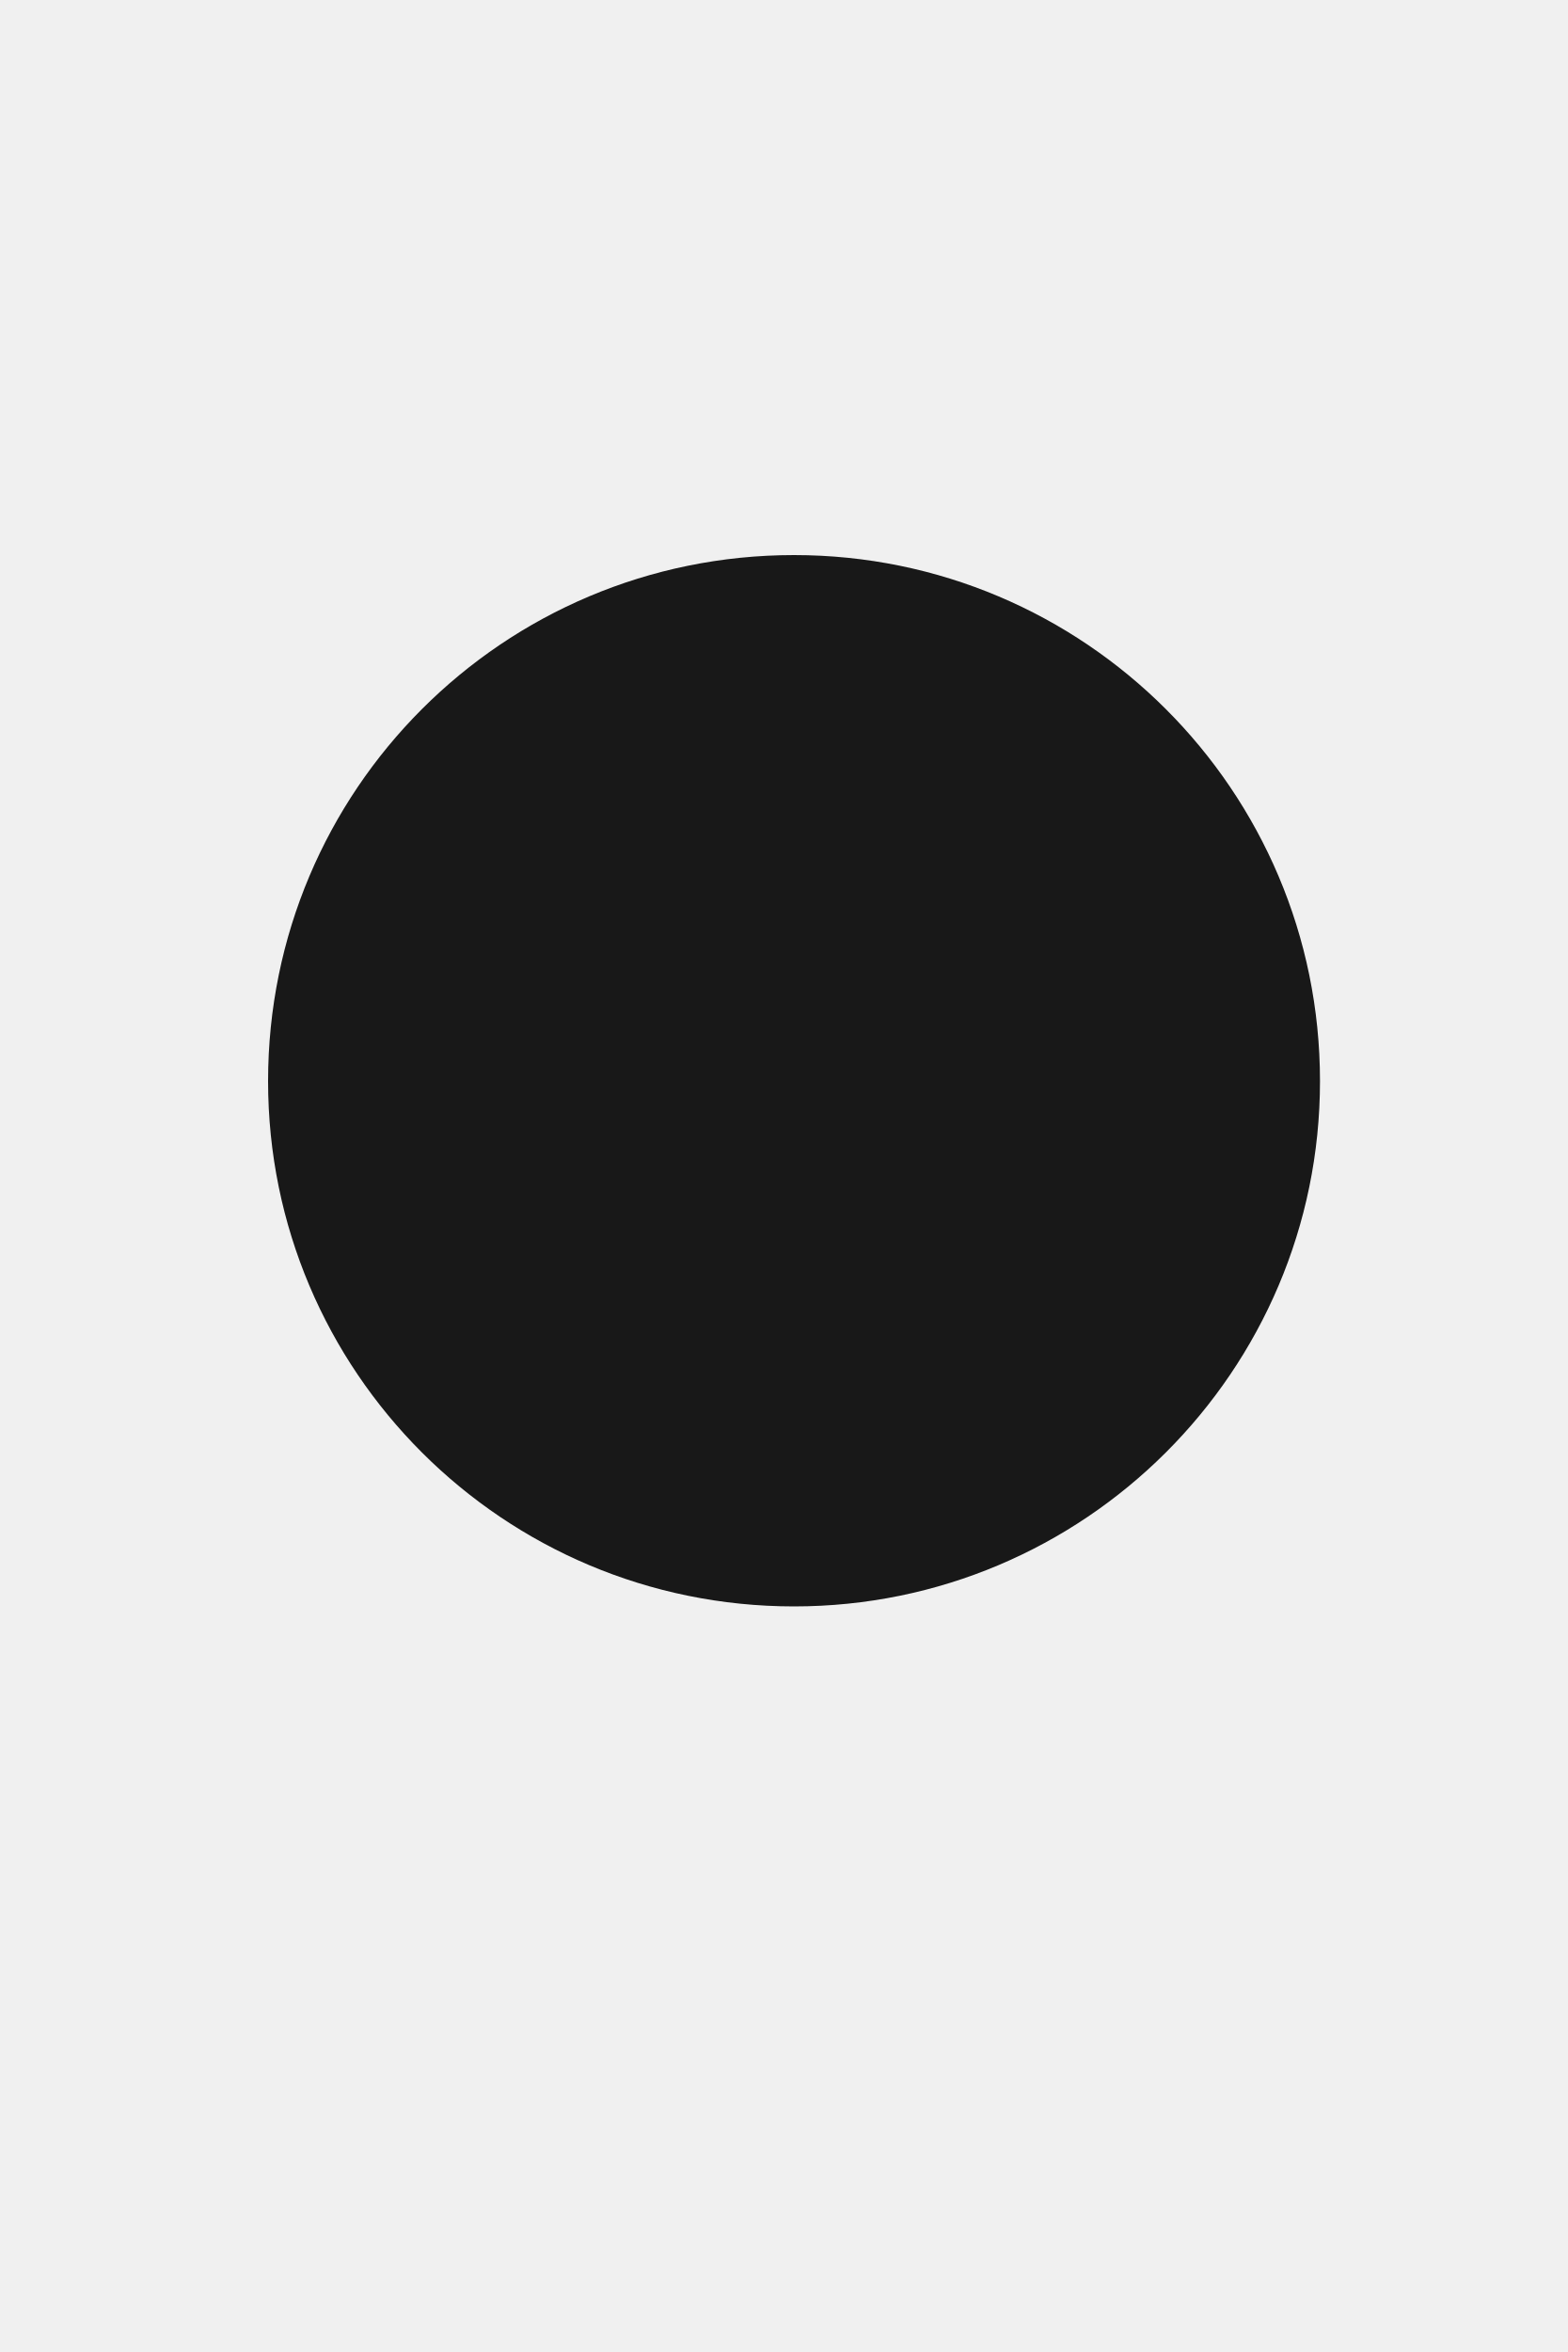
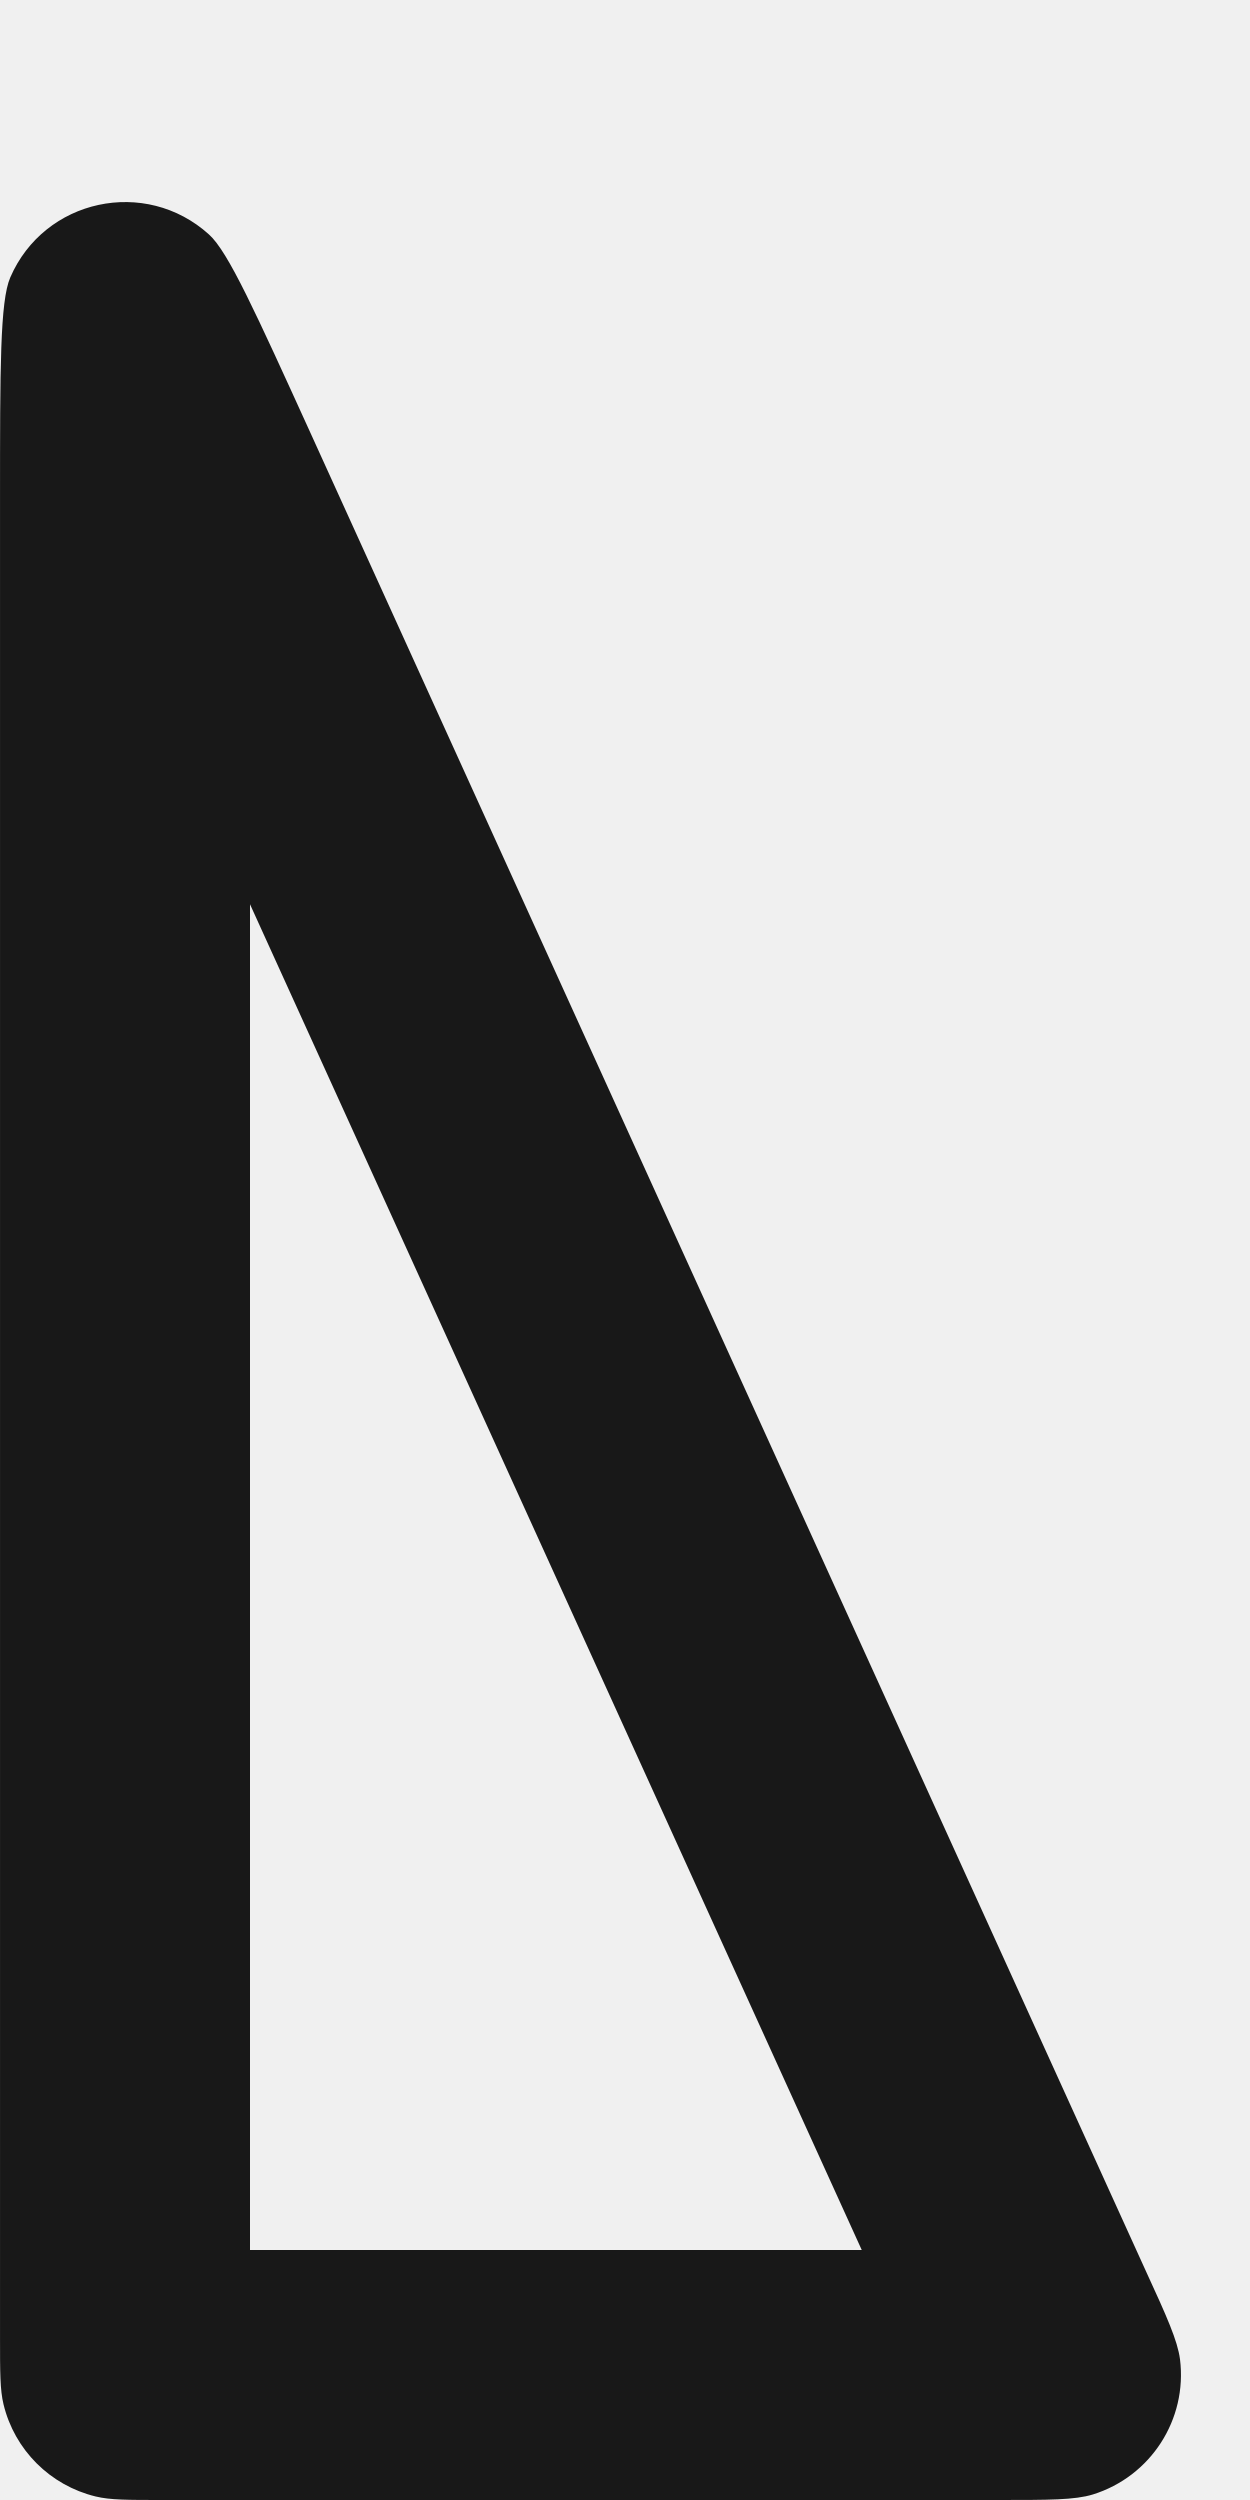
- <svg xmlns="http://www.w3.org/2000/svg" version="1.1" width="2px" height="3px">
+ <svg xmlns="http://www.w3.org/2000/svg" version="1.1" width="5px" height="10px">
  <defs>
    <pattern id="BGPattern" patternUnits="userSpaceOnUse" alignment="0 0" imageRepeat="None" />
-     <mask fill="white" id="Clip395">
-       <path d="M 1.684 1.379  C 1.684 1.008  1.383 0.708  1.013 0.708  C 0.642 0.708  0.342 1.008  0.342 1.379  C 0.342 1.749  0.642 2.049  1.013 2.049  C 1.383 2.049  1.684 1.749  1.684 1.379  Z " fill-rule="evenodd" />
+     <mask fill="white" id="Clip635">
+       <path d="M 4.582 9.081  C 4.668 9.268  4.71 9.362  4.72 9.437  C 4.75 9.678  4.603 9.906  4.371 9.978  C 4.299 10  4.196 10  3.991 10  L 0.65 10  C 0.511 10  0.441 10  0.383 9.986  C 0.201 9.942  0.058 9.8  0.014 9.617  C 9.999999999976694E-05 9.559  9.999999999976694E-05 9.489  9.999999999976694E-05 9.35  L 9.999999999976694E-05 2.001  C 9.999999999976694E-05 1.47  9.999999999976694E-05 1.205  0.041 1.11  C 0.177 0.795  0.582 0.708  0.836 0.938  C 0.913 1.007  1.022 1.249  1.242 1.732  L 4.582 9.081  Z M 1 3.617  L 1 9  L 3.447 9  L 1 3.617  Z " fill-rule="evenodd" />
    </mask>
  </defs>
-   <g transform="matrix(1 0 0 1 -205 -783 )">
-     <path d="M 1.684 1.379  C 1.684 1.008  1.383 0.708  1.013 0.708  C 0.642 0.708  0.342 1.008  0.342 1.379  C 0.342 1.749  0.642 2.049  1.013 2.049  C 1.383 2.049  1.684 1.749  1.684 1.379  Z " fill-rule="nonzero" fill="rgba(0, 0, 0, 0.898)" stroke="none" transform="matrix(1 0 0 1 205 783 )" class="fill" />
-     <path d="M 1.684 1.379  C 1.684 1.008  1.383 0.708  1.013 0.708  C 0.642 0.708  0.342 1.008  0.342 1.379  C 0.342 1.749  0.642 2.049  1.013 2.049  C 1.383 2.049  1.684 1.749  1.684 1.379  Z " stroke-width="0" stroke-dasharray="0" stroke="rgba(255, 255, 255, 0)" fill="none" transform="matrix(1 0 0 1 205 783 )" class="stroke" mask="url(#Clip395)" />
+   <g transform="matrix(1 0 0 1 -734 -484 )">
+     <path d="M 4.582 9.081  C 4.668 9.268  4.71 9.362  4.72 9.437  C 4.75 9.678  4.603 9.906  4.371 9.978  C 4.299 10  4.196 10  3.991 10  L 0.65 10  C 0.511 10  0.441 10  0.383 9.986  C 0.201 9.942  0.058 9.8  0.014 9.617  C 9.999999999976694E-05 9.559  9.999999999976694E-05 9.489  9.999999999976694E-05 9.35  L 9.999999999976694E-05 2.001  C 9.999999999976694E-05 1.47  9.999999999976694E-05 1.205  0.041 1.11  C 0.177 0.795  0.582 0.708  0.836 0.938  C 0.913 1.007  1.022 1.249  1.242 1.732  L 4.582 9.081  Z M 1 3.617  L 1 9  L 3.447 9  L 1 3.617  Z " fill-rule="nonzero" fill="rgba(0, 0, 0, 0.898)" stroke="none" transform="matrix(1 0 0 1 734 484 )" class="fill" />
+     <path d="M 4.582 9.081  C 4.668 9.268  4.71 9.362  4.72 9.437  C 4.75 9.678  4.603 9.906  4.371 9.978  C 4.299 10  4.196 10  3.991 10  L 0.65 10  C 0.511 10  0.441 10  0.383 9.986  C 0.201 9.942  0.058 9.8  0.014 9.617  C 9.999999999976694E-05 9.559  9.999999999976694E-05 9.489  9.999999999976694E-05 9.35  L 9.999999999976694E-05 2.001  C 9.999999999976694E-05 1.47  9.999999999976694E-05 1.205  0.041 1.11  C 0.177 0.795  0.582 0.708  0.836 0.938  C 0.913 1.007  1.022 1.249  1.242 1.732  L 4.582 9.081  Z " stroke-width="0" stroke-dasharray="0" stroke="rgba(255, 255, 255, 0)" fill="none" transform="matrix(1 0 0 1 734 484 )" class="stroke" mask="url(#Clip635)" />
+     <path d="M 1 3.617  L 1 9  L 3.447 9  L 1 3.617  Z " stroke-width="0" stroke-dasharray="0" stroke="rgba(255, 255, 255, 0)" fill="none" transform="matrix(1 0 0 1 734 484 )" class="stroke" mask="url(#Clip635)" />
  </g>
</svg>
